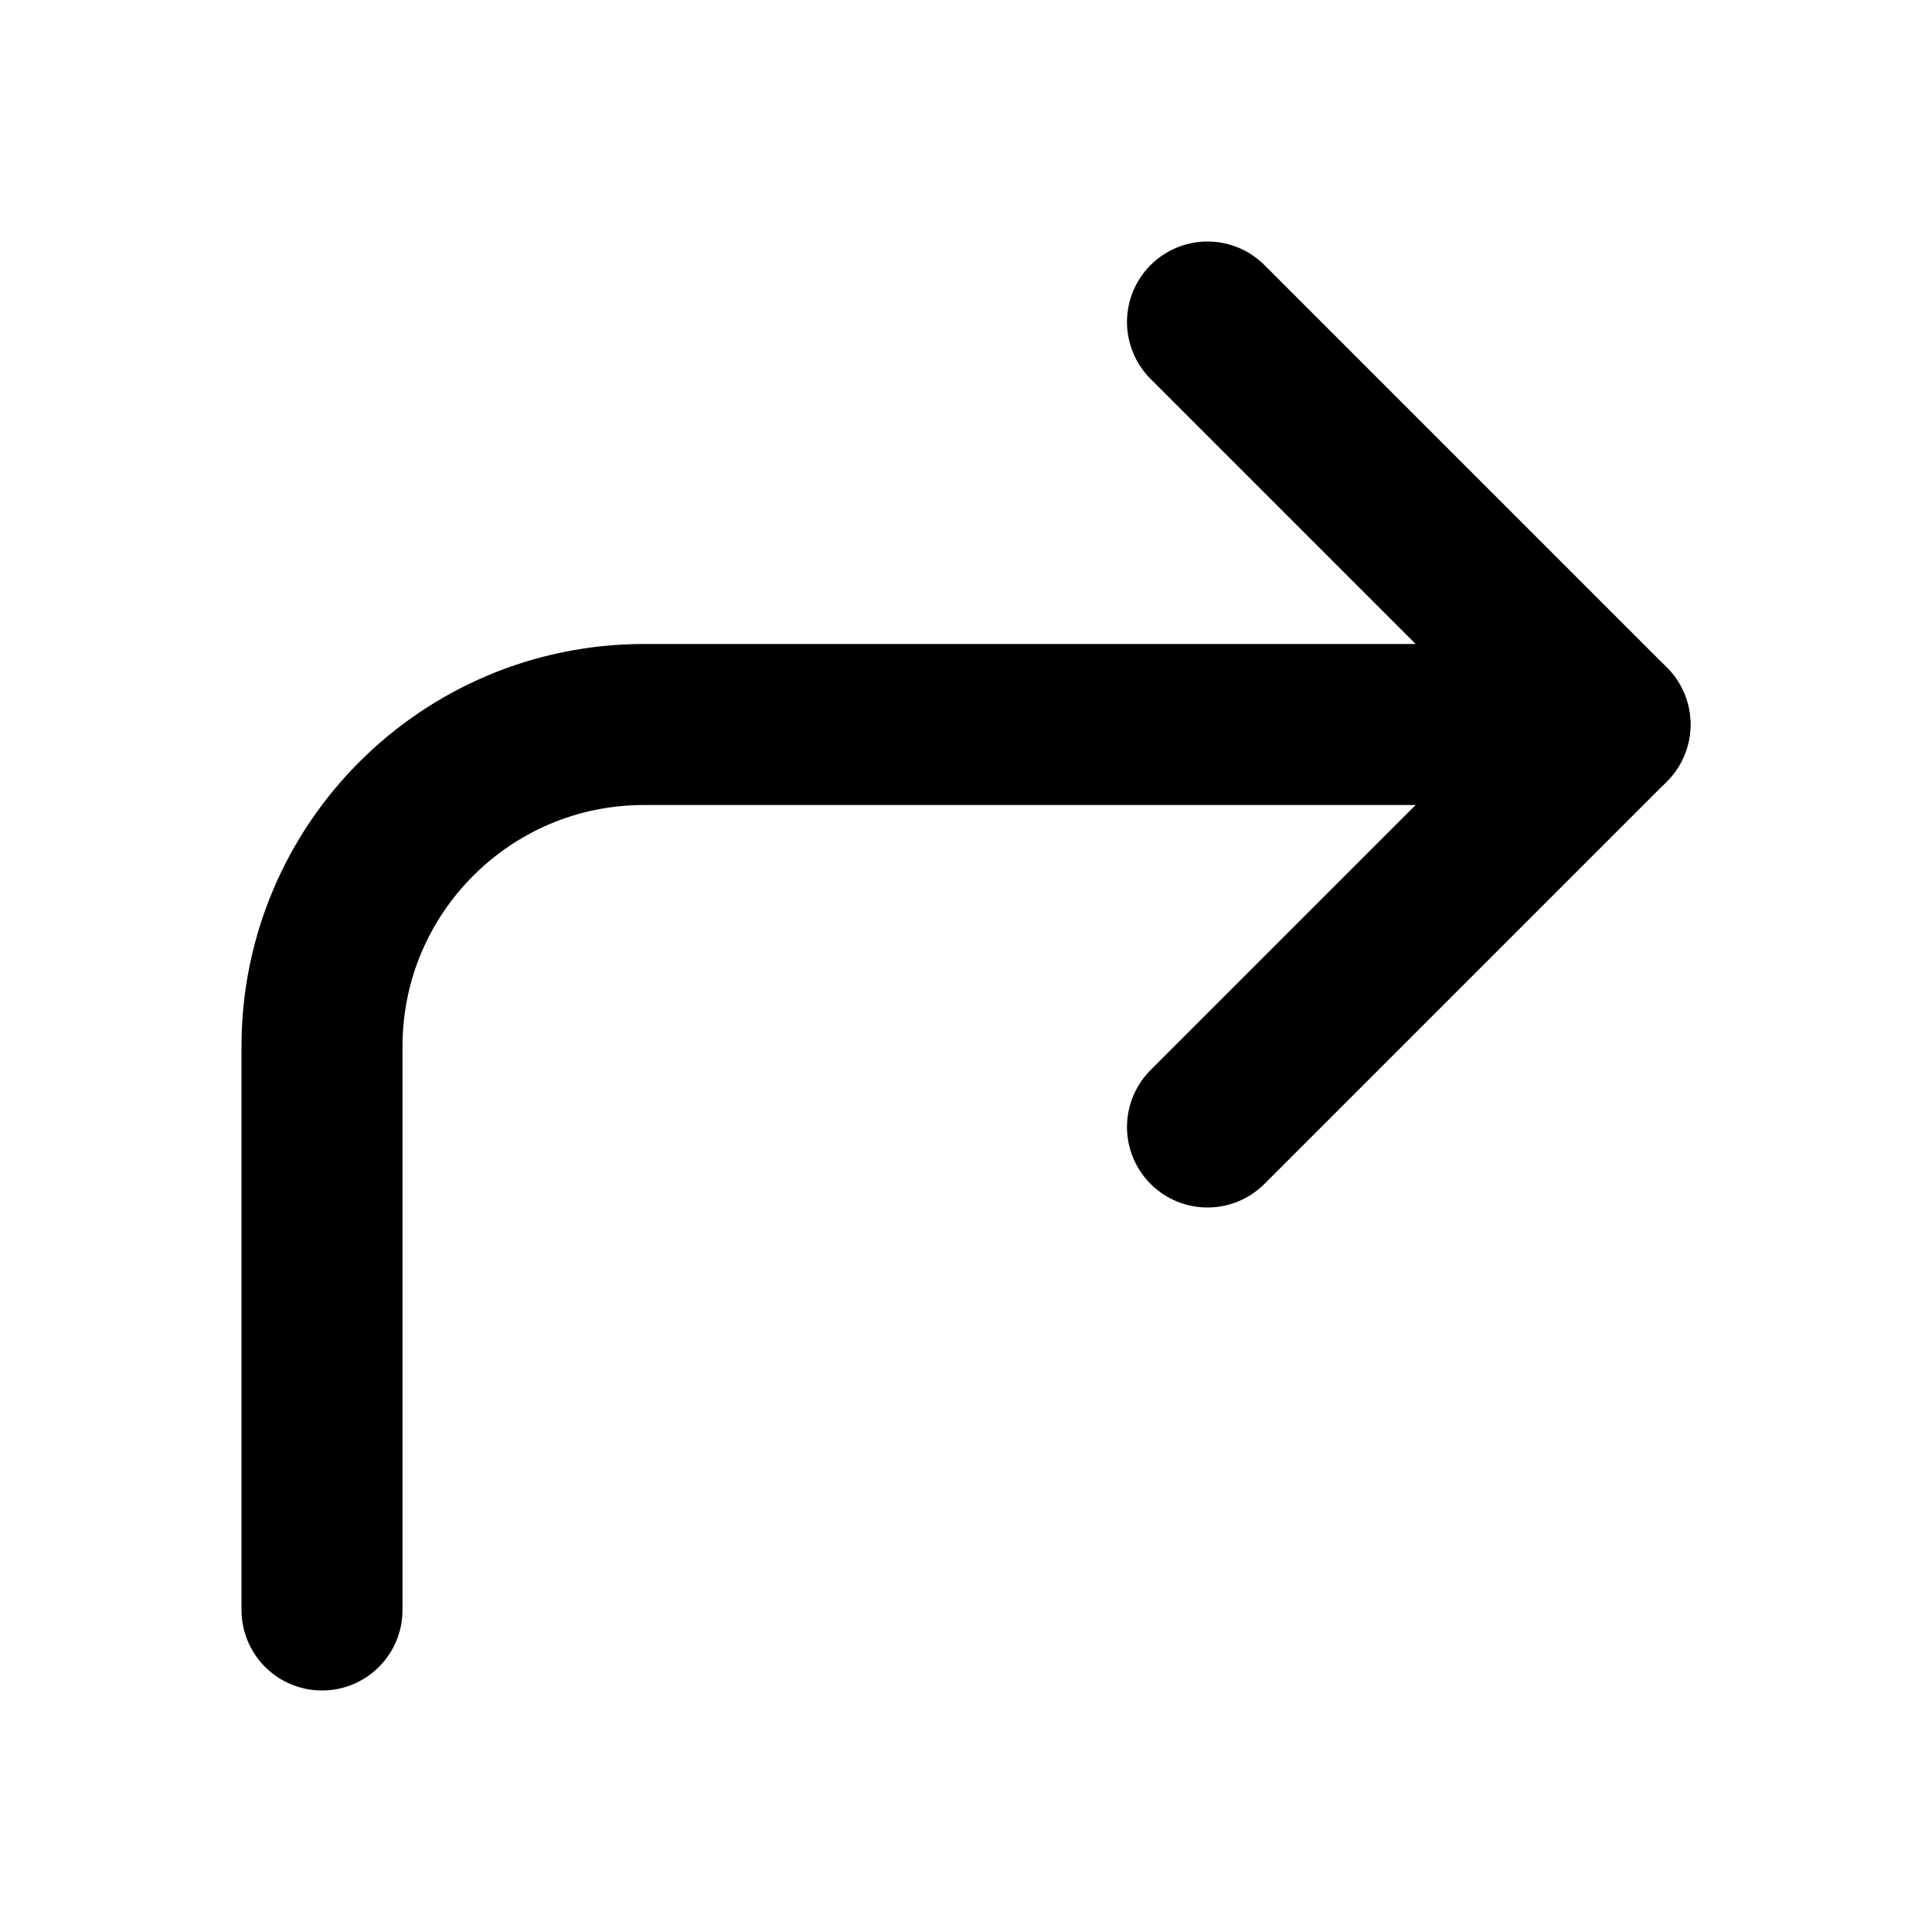
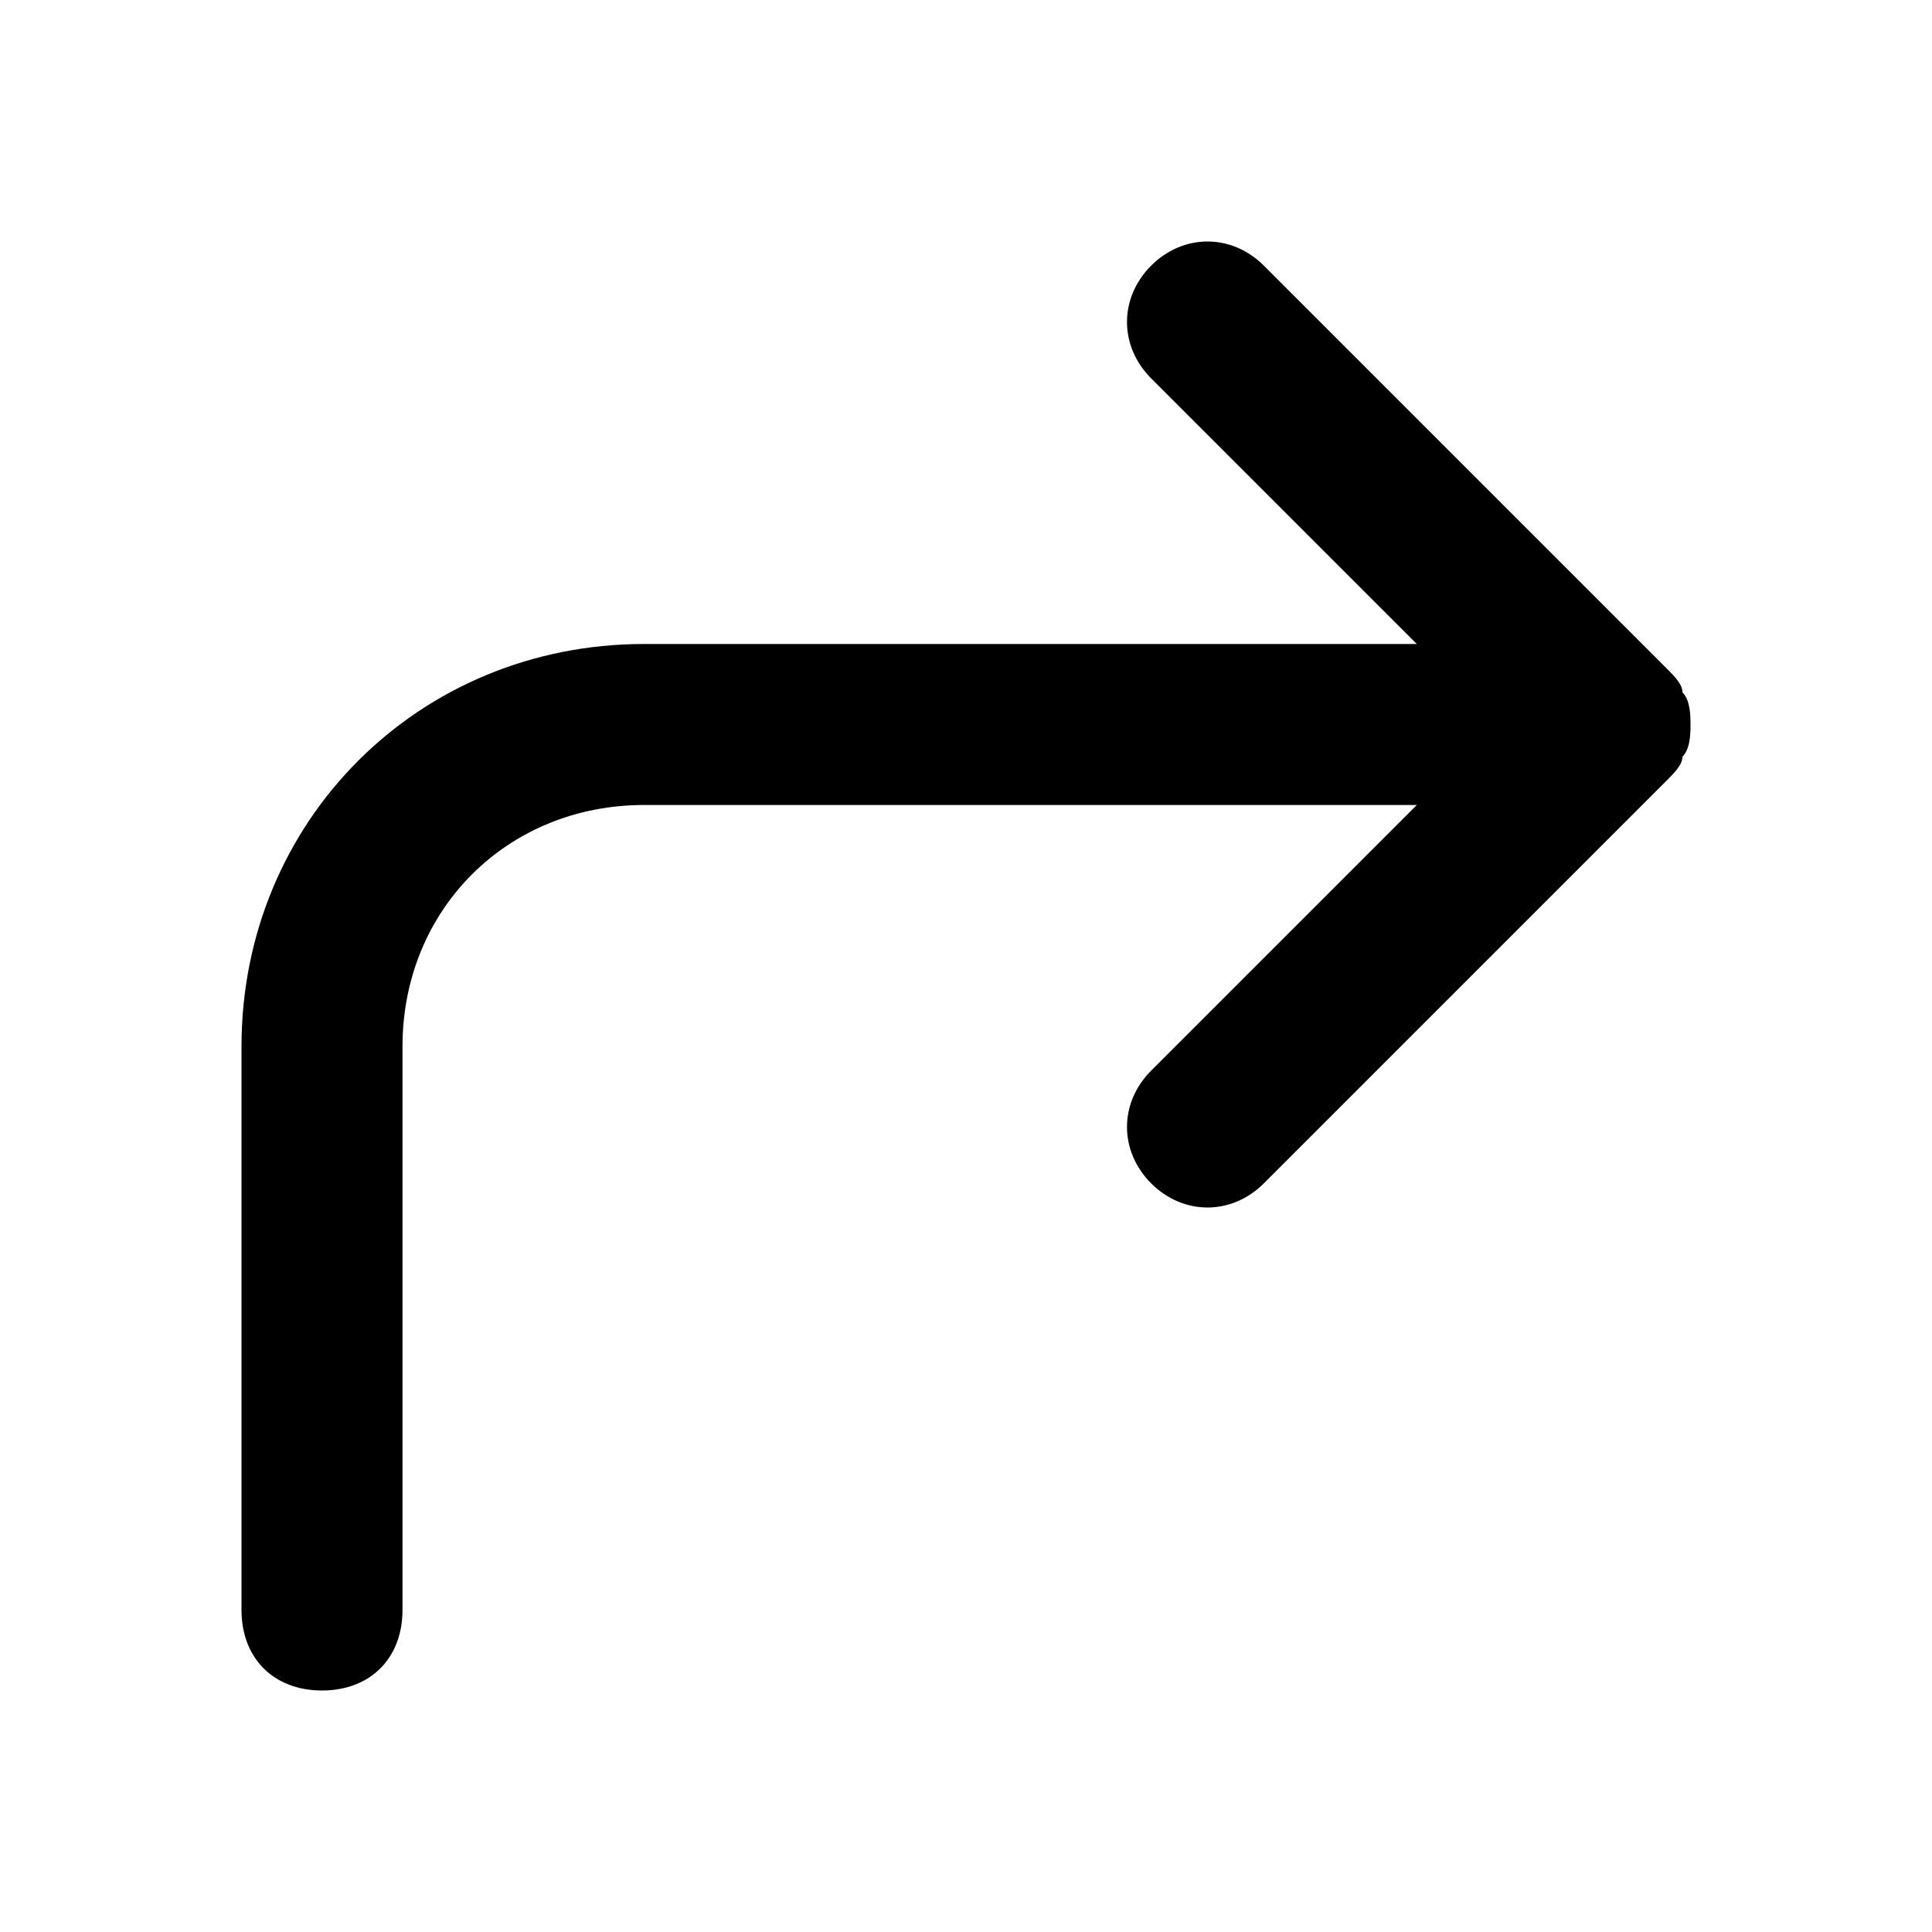
- <svg xmlns="http://www.w3.org/2000/svg" width="24" height="24" viewBox="0 0 24 24" fill="none" stroke="currentColor" stroke-width="2" stroke-linecap="round" stroke-linejoin="round">
-   <polyline points="15 14 20 9 15 4" />
-   <path d="M4 20v-7a4 4 0 0 1 4-4h12" />
+ <svg xmlns="http://www.w3.org/2000/svg" viewBox="0 0 24 24">
+   <path d="M4 21c-.6 0-1-.4-1-1v-7c0-2.8 2.2-5 5-5h9.6l-3.3-3.3c-.4-.4-.4-1 0-1.4s1-.4 1.4 0l5 5c.1.1.2.2.2.3.1.1.1.3.1.4 0 .1 0 .3-.1.4 0 .1-.1.2-.2.3l-5 5c-.4.4-1 .4-1.4 0s-.4-1 0-1.4l3.3-3.3H8c-1.7 0-3 1.3-3 3v7c0 .6-.4 1-1 1z" />
</svg>
